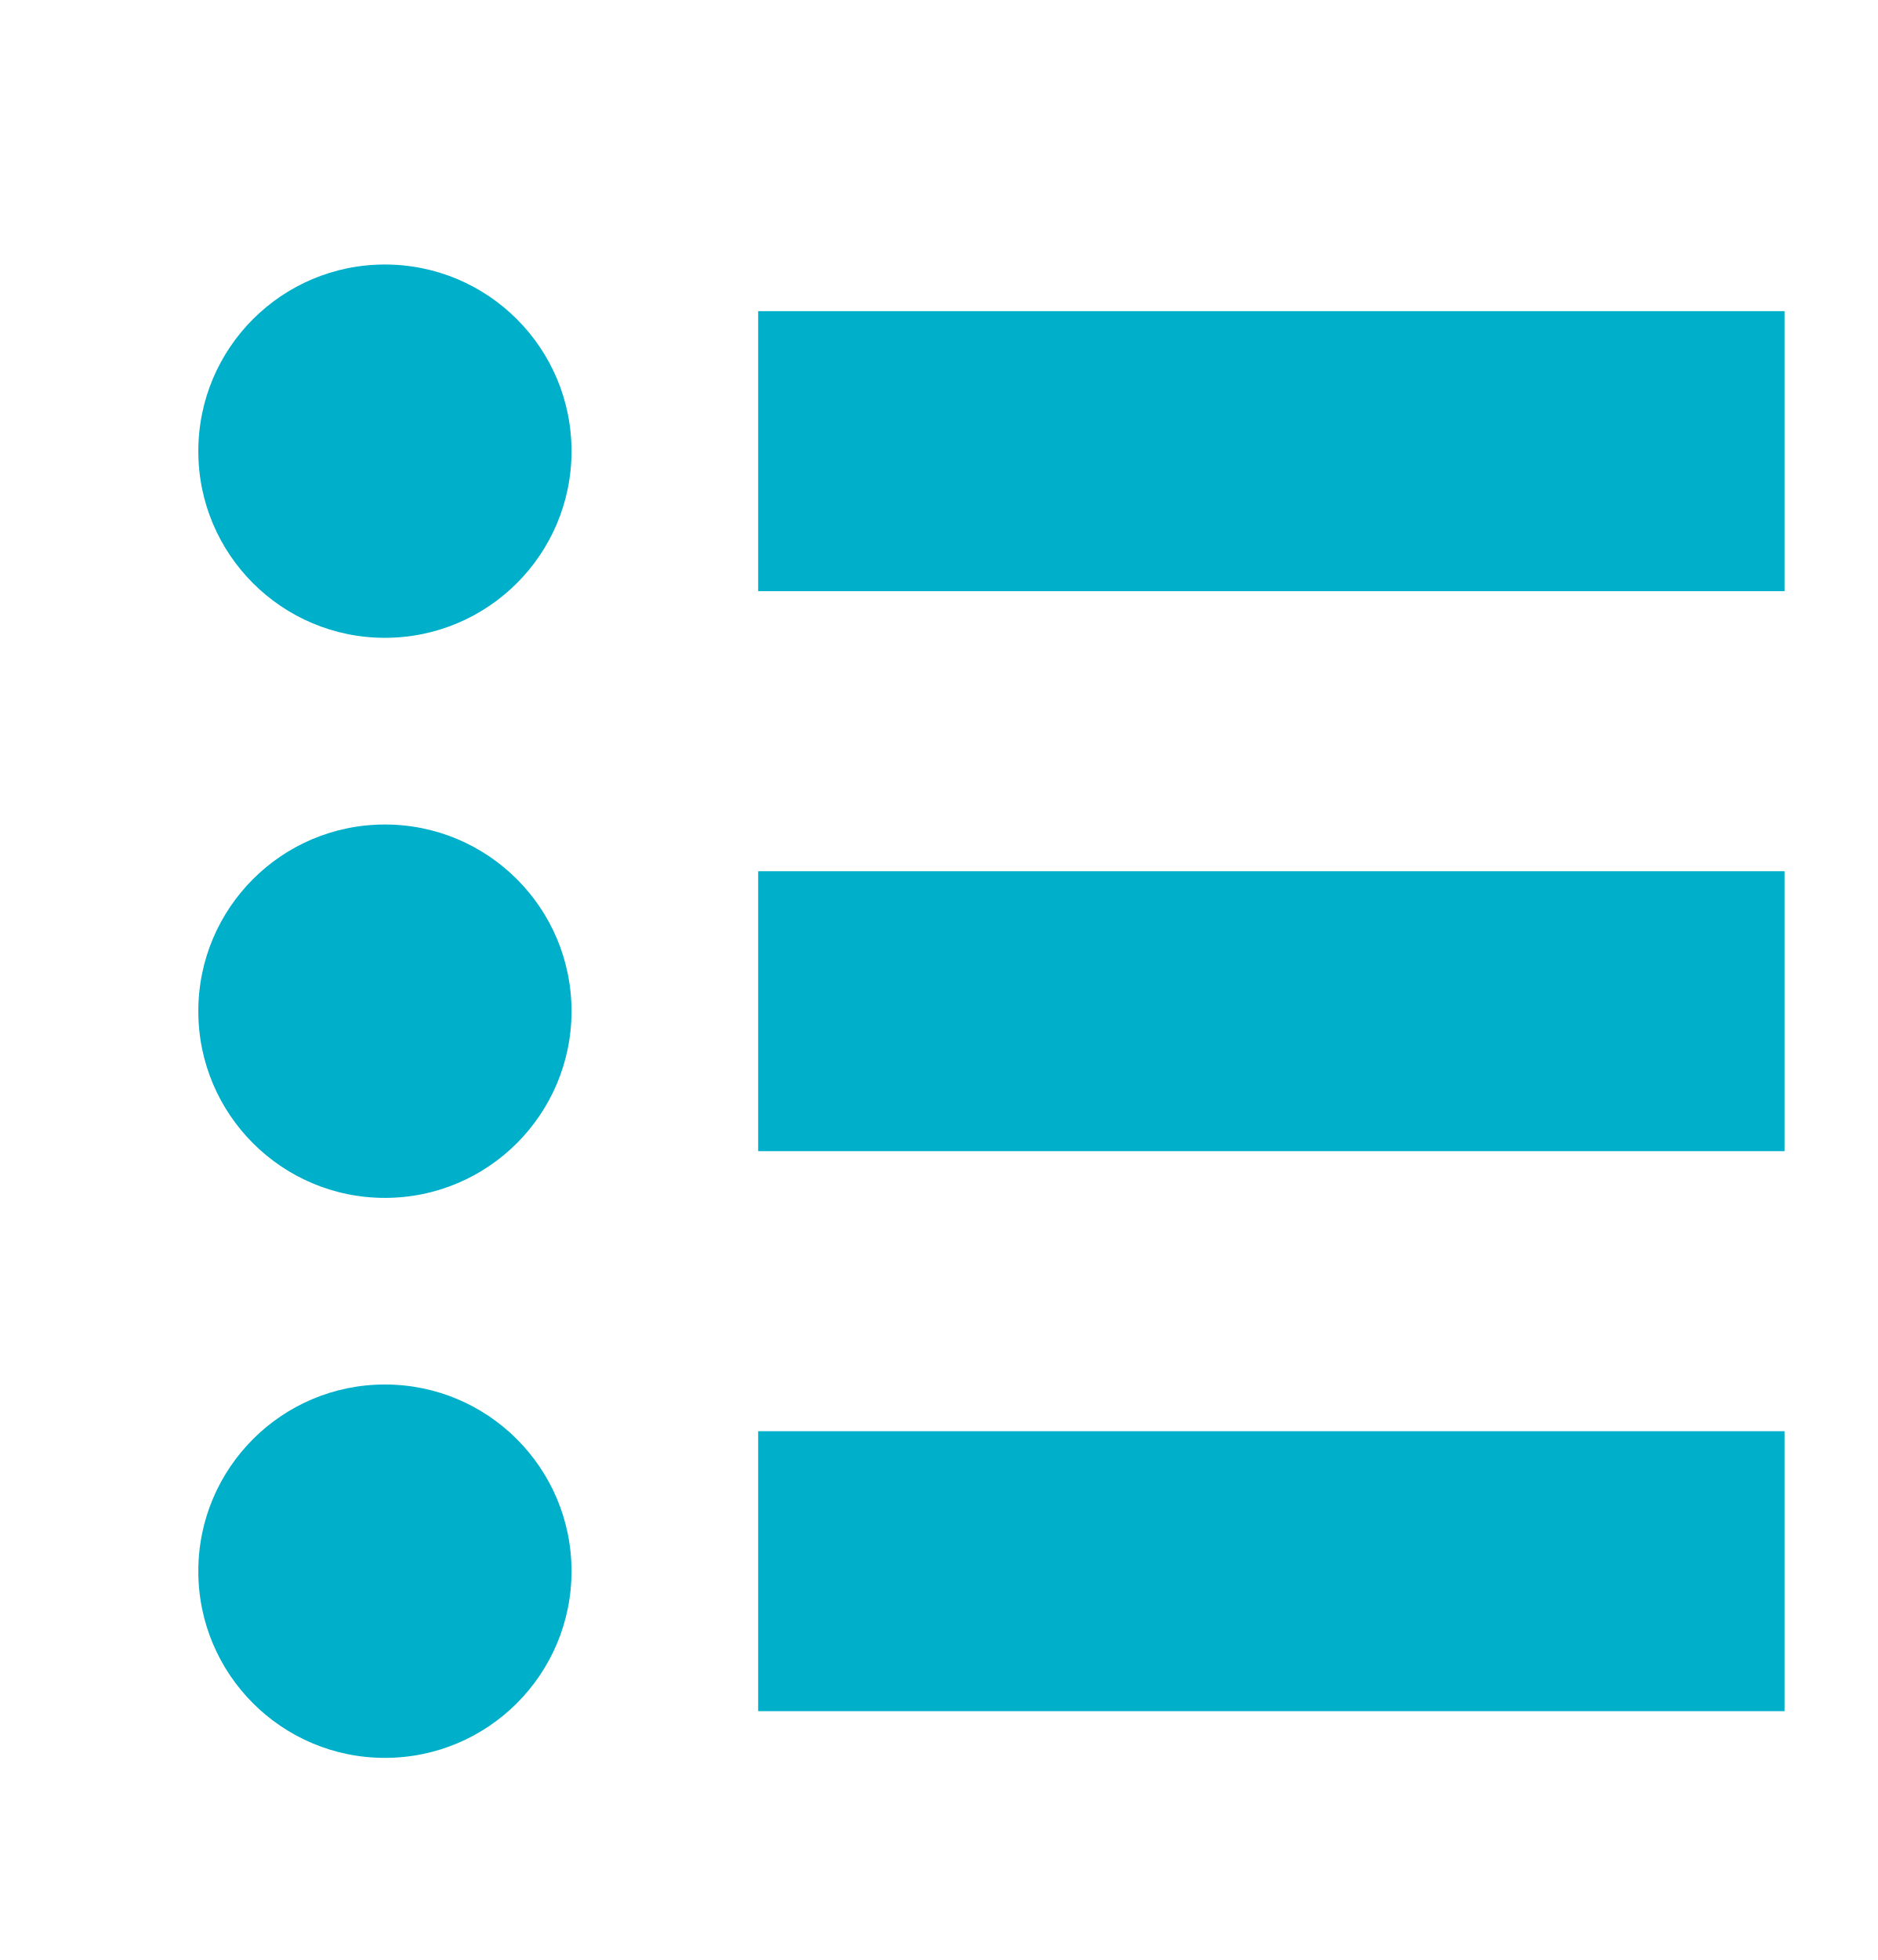
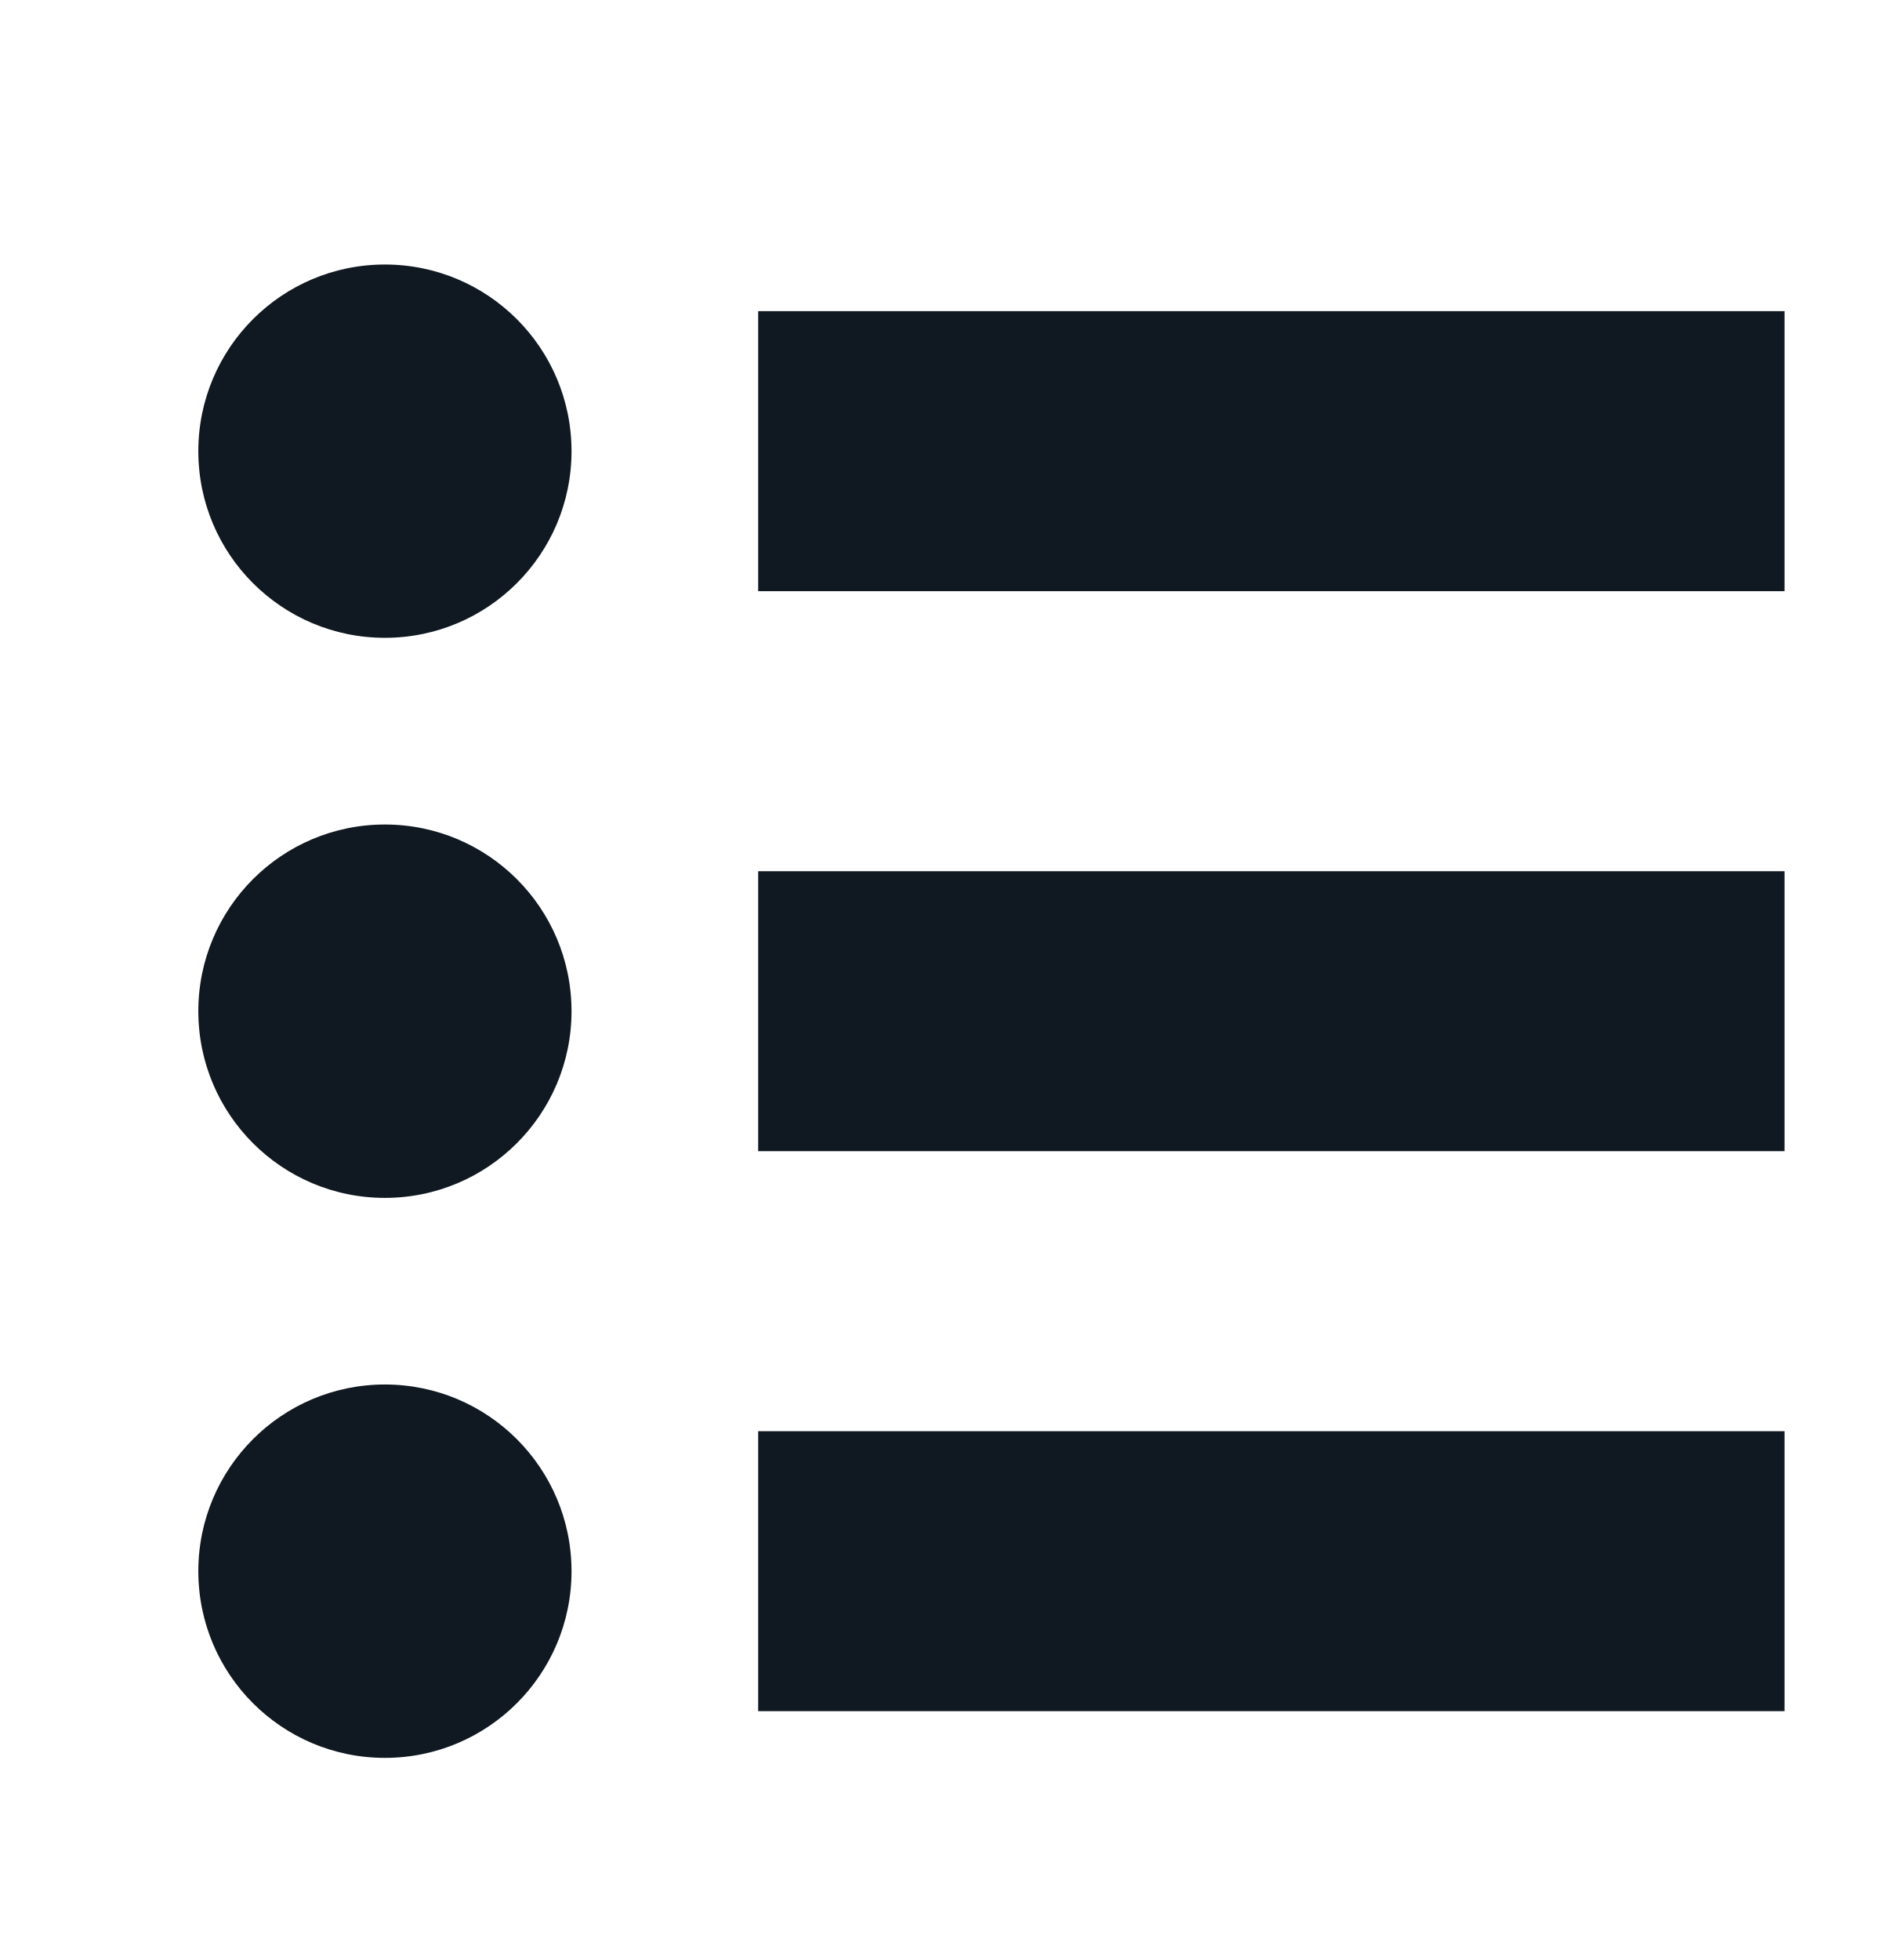
<svg xmlns="http://www.w3.org/2000/svg" width="23" height="24" viewBox="0 0 23 24" fill="none">
-   <path d="M7 5.525C7 6.787 5.977 7.81 4.714 7.81C3.452 7.81 2.429 6.787 2.429 5.525C2.429 4.262 3.452 3.239 4.714 3.239C5.977 3.239 7 4.262 7 5.525Z" fill="#00AFCA" />
-   <path d="M7 12.382C7 13.644 5.977 14.668 4.714 14.668C3.452 14.668 2.429 13.644 2.429 12.382C2.429 11.119 3.452 10.096 4.714 10.096C5.977 10.096 7 11.119 7 12.382Z" fill="#00AFCA" />
-   <path d="M7 19.239C7 20.502 5.977 21.525 4.714 21.525C3.452 21.525 2.429 20.502 2.429 19.239C2.429 17.977 3.452 16.953 4.714 16.953C5.977 16.953 7 17.977 7 19.239Z" fill="#00AFCA" />
-   <path d="M9.286 17.525H21.857V20.953H9.286V17.525Z" fill="#00AFCA" />
-   <path d="M9.286 10.668H21.857V14.096H9.286V10.668Z" fill="#00AFCA" />
-   <path d="M9.286 3.81H21.857V7.239H9.286V3.81Z" fill="#00AFCA" />
+   <path d="M7 5.525C7 6.787 5.977 7.81 4.714 7.81C3.452 7.81 2.429 6.787 2.429 5.525C2.429 4.262 3.452 3.239 4.714 3.239C5.977 3.239 7 4.262 7 5.525Z" fill="#101921" />
+   <path d="M7 12.382C7 13.644 5.977 14.668 4.714 14.668C3.452 14.668 2.429 13.644 2.429 12.382C2.429 11.119 3.452 10.096 4.714 10.096C5.977 10.096 7 11.119 7 12.382Z" fill="#101921" />
+   <path d="M7 19.239C7 20.502 5.977 21.525 4.714 21.525C3.452 21.525 2.429 20.502 2.429 19.239C2.429 17.977 3.452 16.953 4.714 16.953C5.977 16.953 7 17.977 7 19.239Z" fill="#101921" />
+   <path d="M9.286 17.525H21.857V20.953H9.286V17.525Z" fill="#101921" />
+   <path d="M9.286 10.668H21.857V14.096H9.286V10.668Z" fill="#101921" />
+   <path d="M9.286 3.81H21.857V7.239H9.286V3.81Z" fill="#101921" />
</svg>
